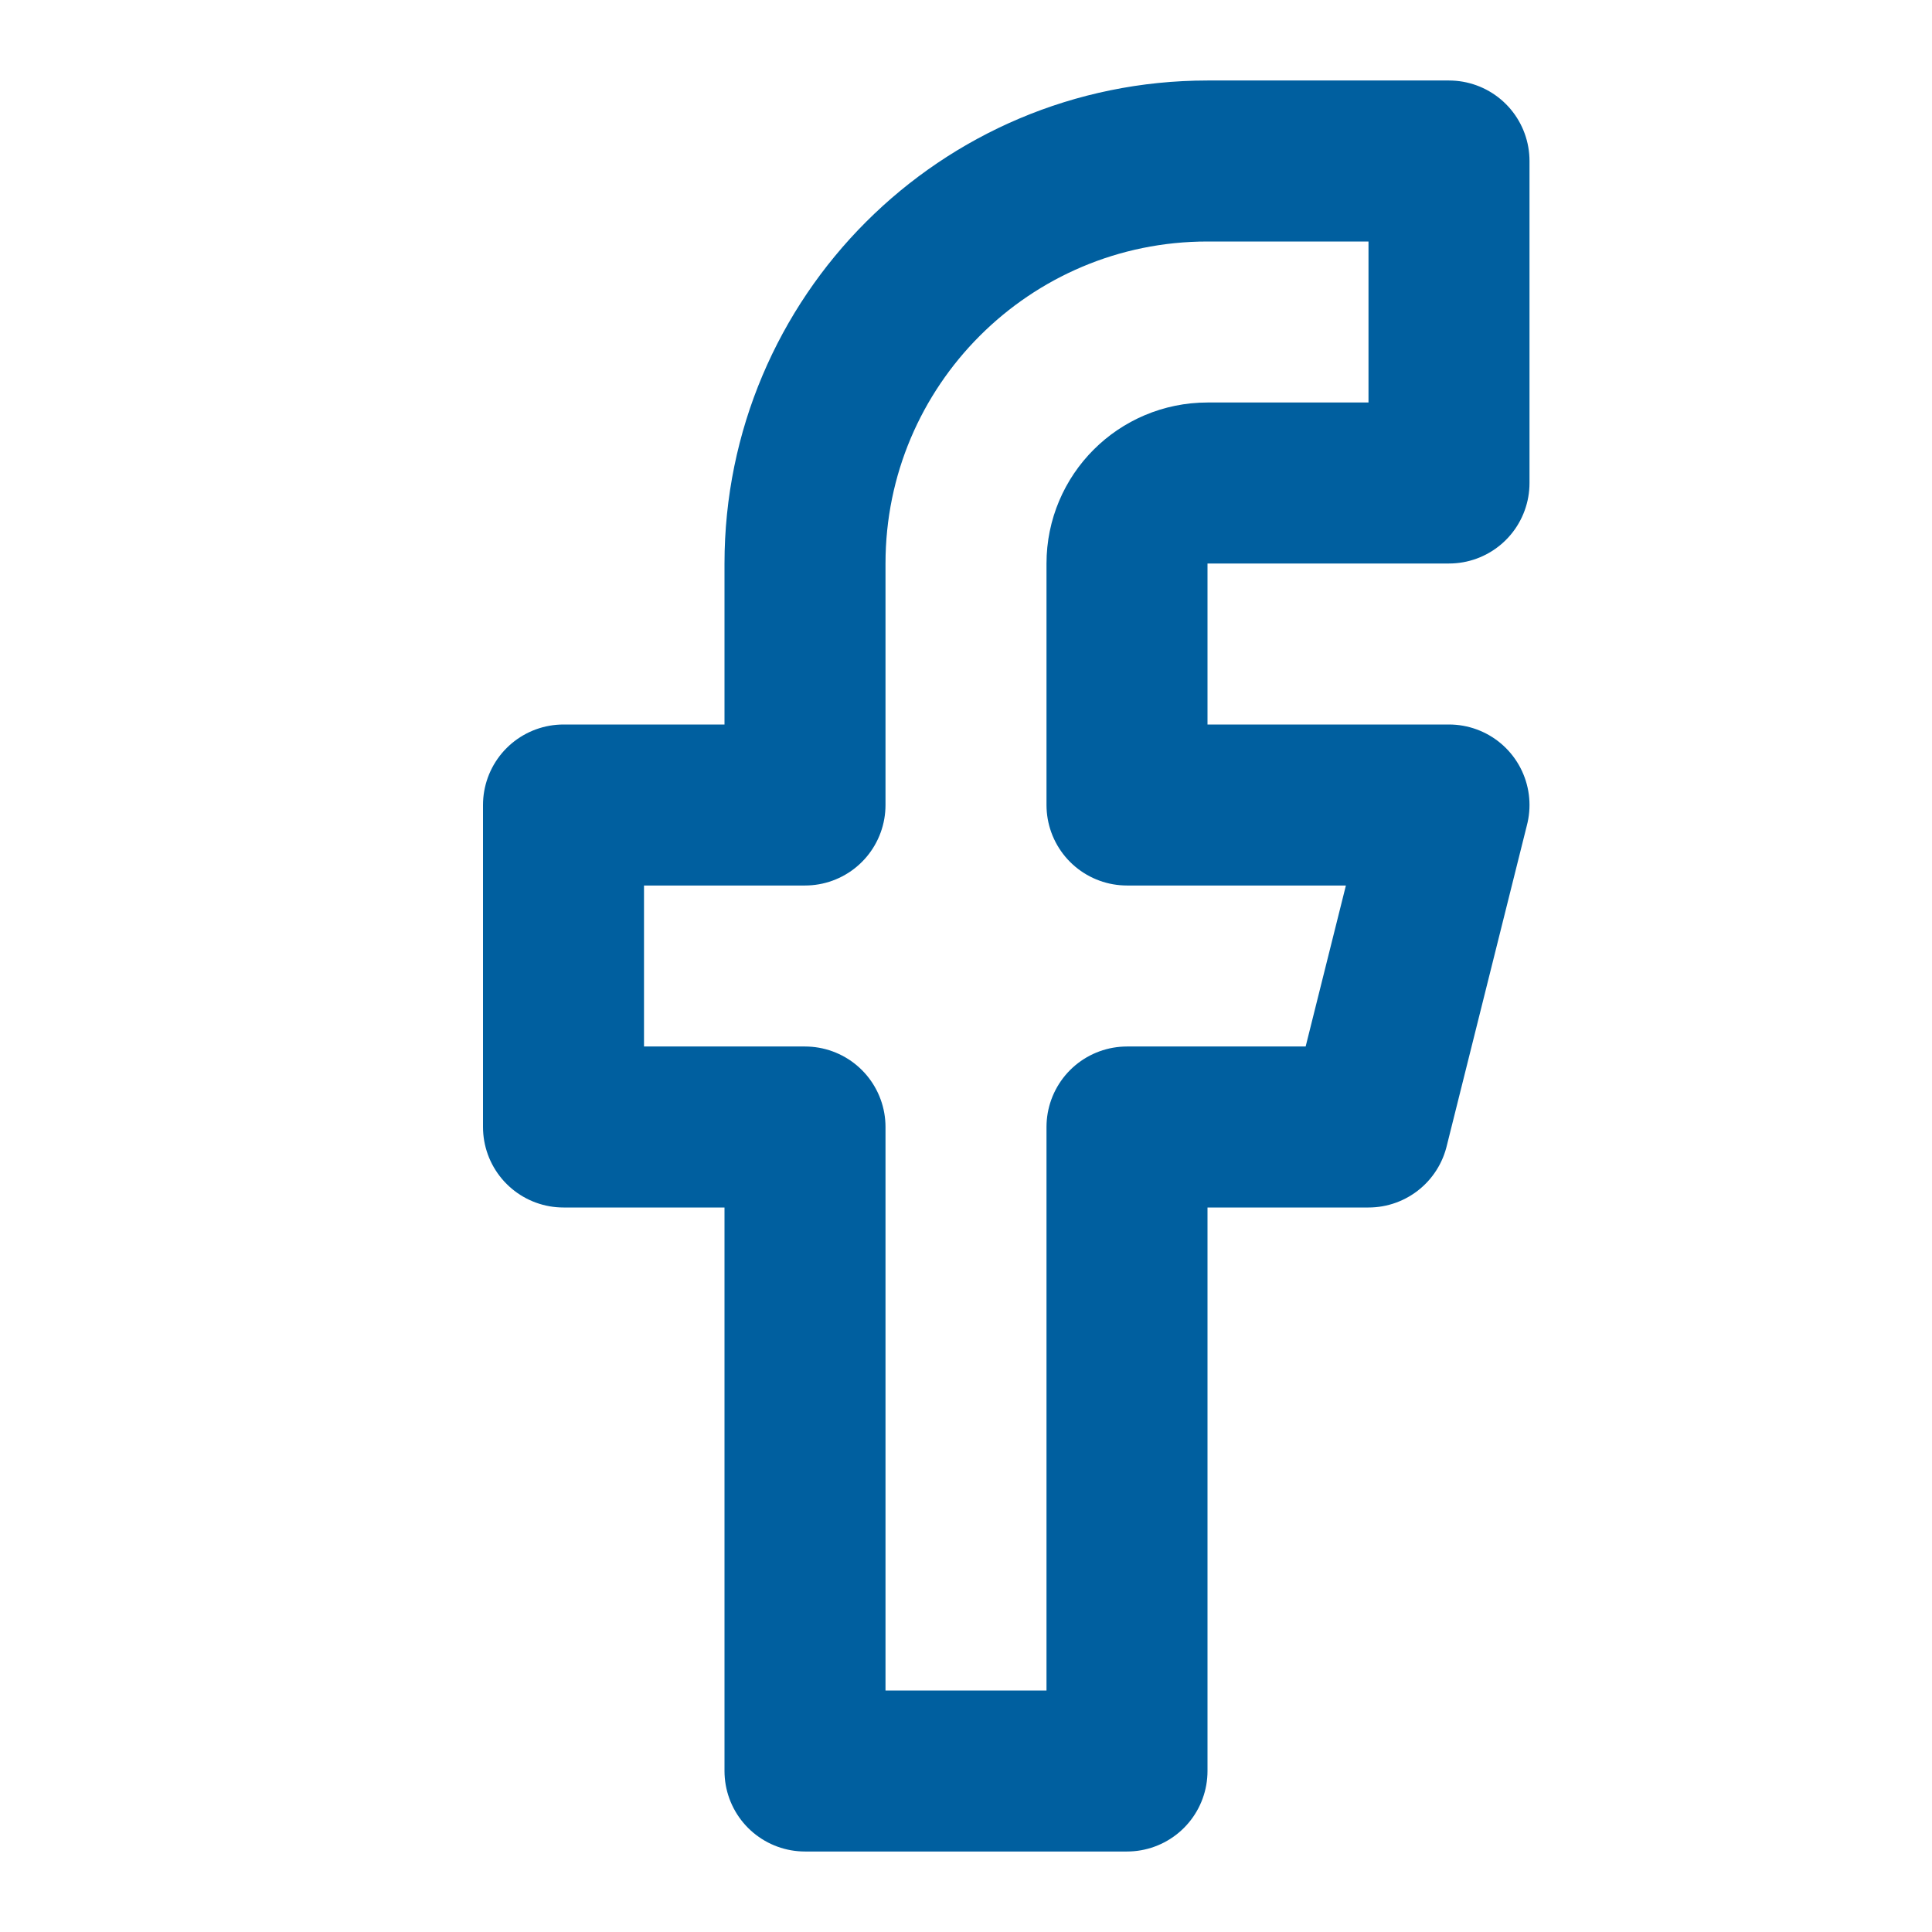
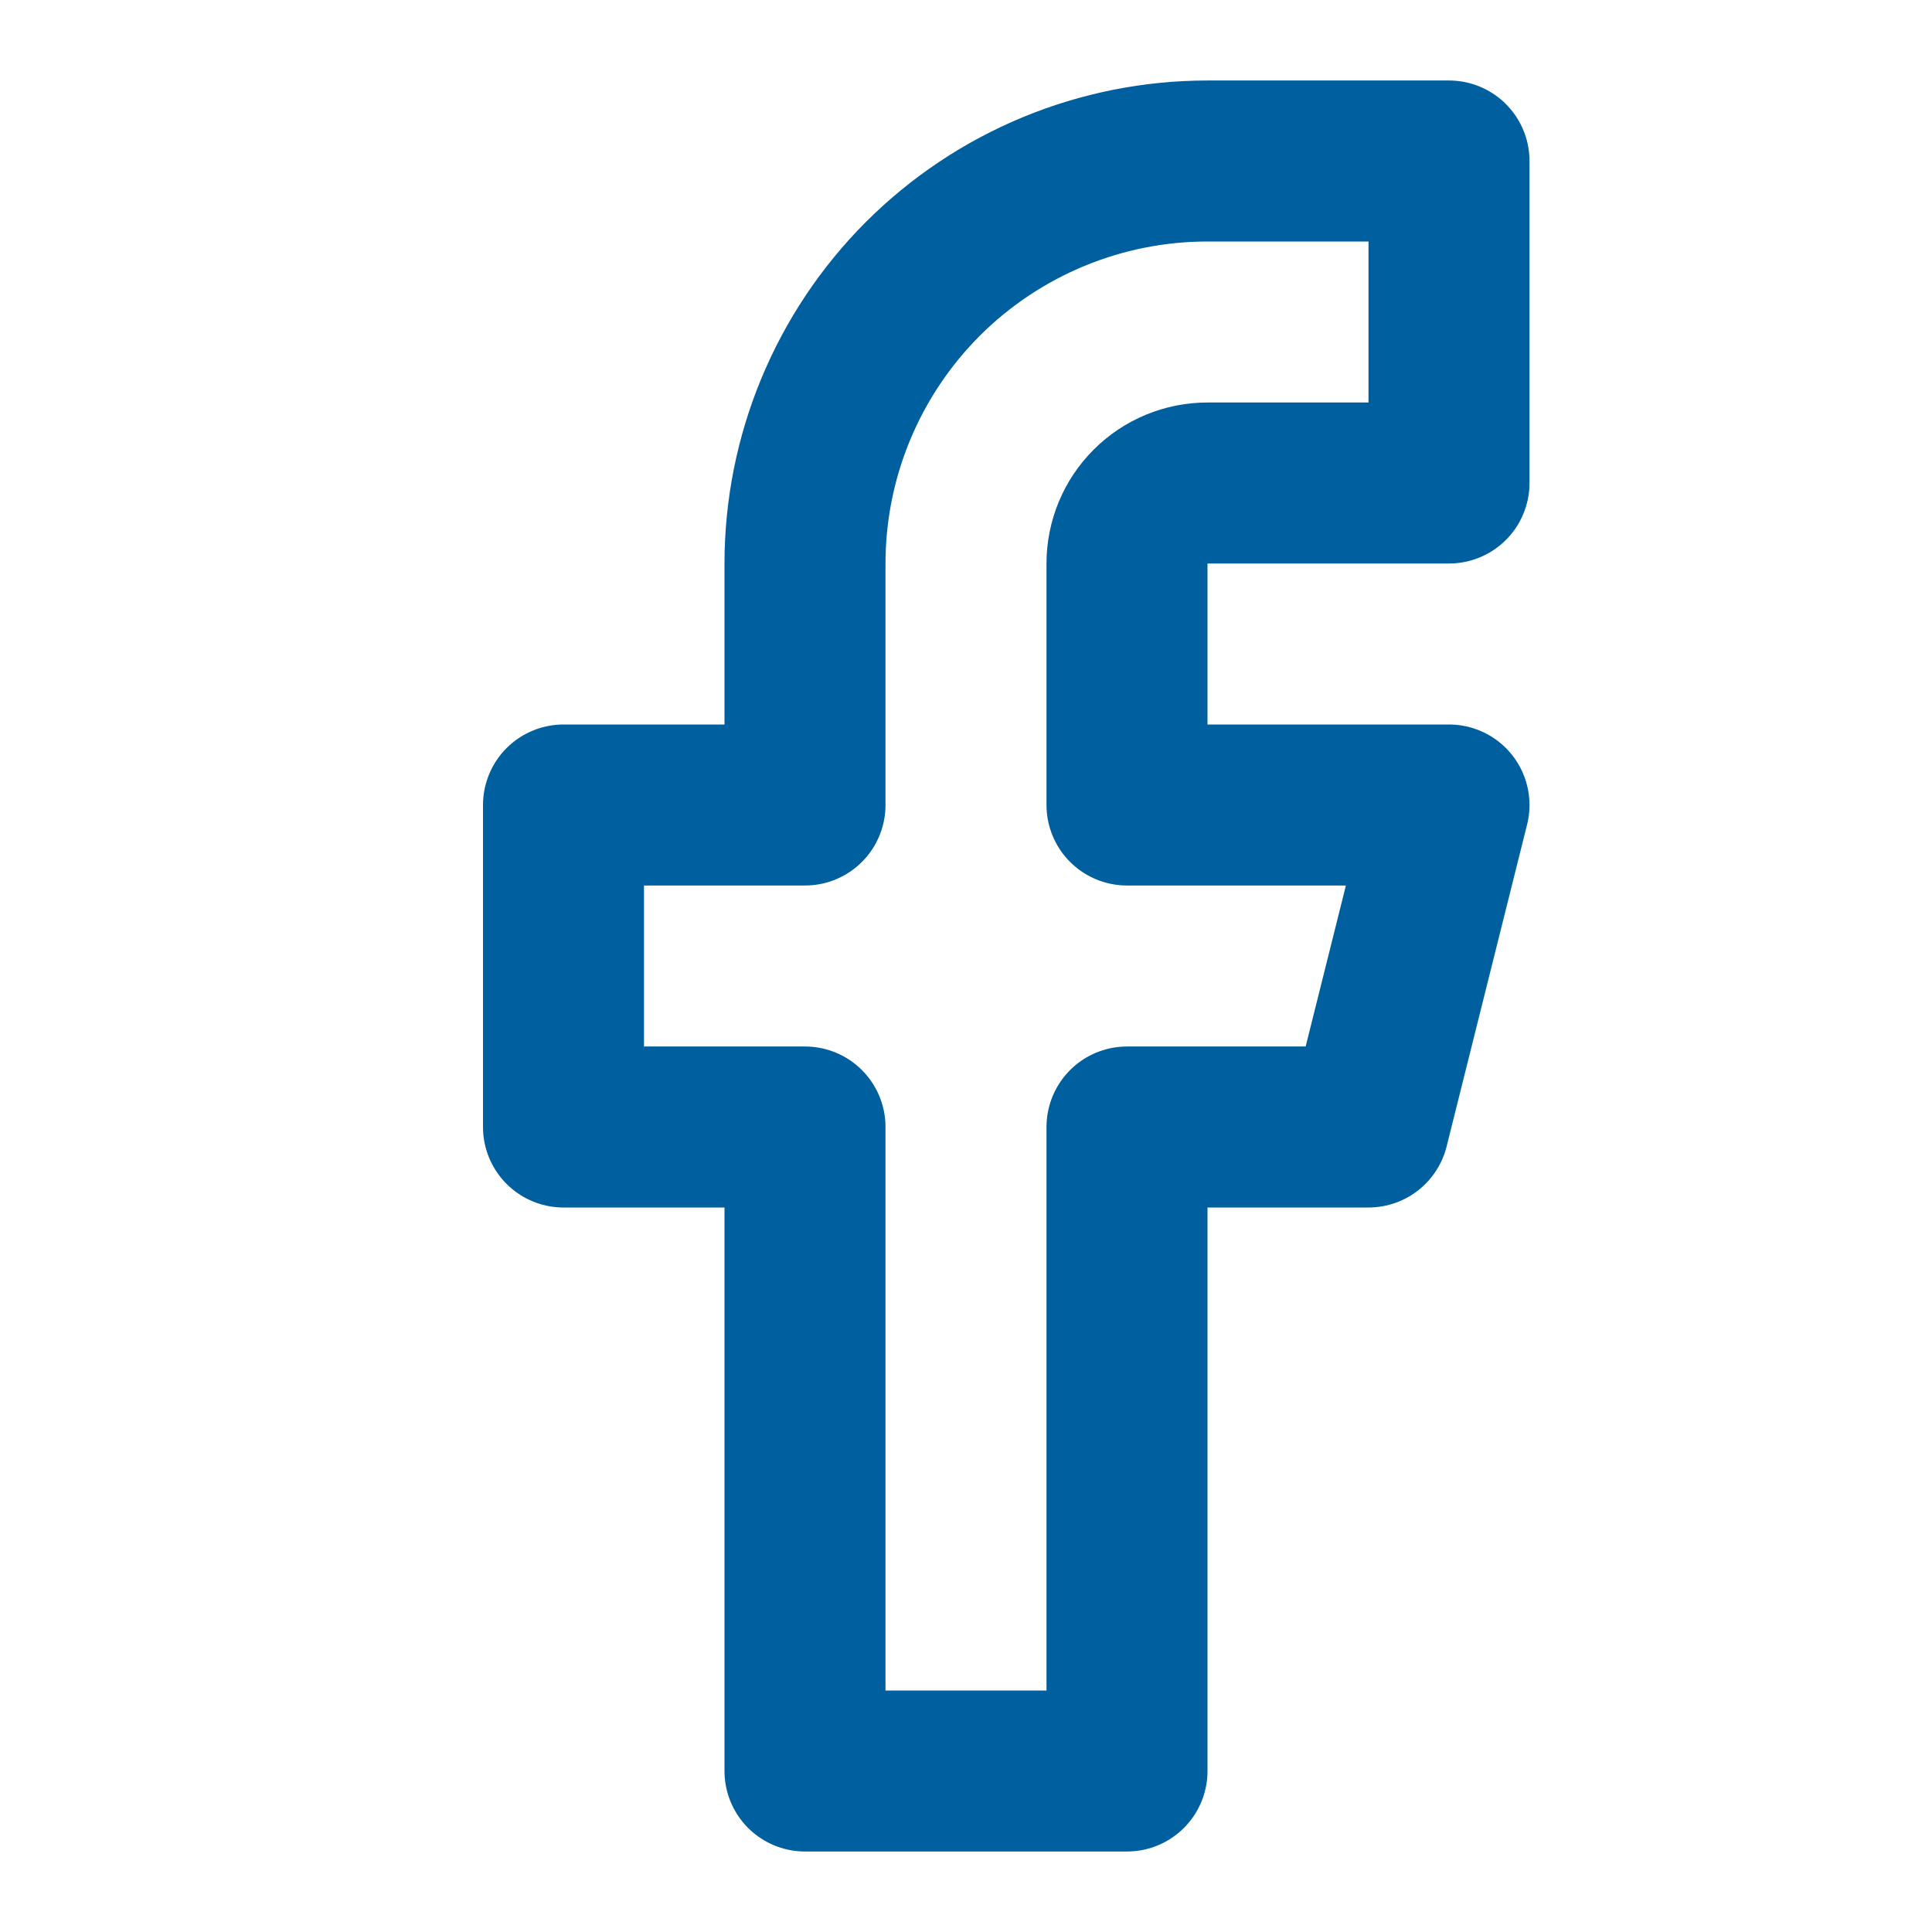
- <svg xmlns="http://www.w3.org/2000/svg" width="24" height="24" fill="none">
-   <path d="M18 2h-3a5 5 0 00-5 5v3H7v4h3v8h4v-8h3l1-4h-4V7a1 1 0 011-1h3V2z" stroke="#005F9F" stroke-width="2" stroke-linecap="round" stroke-linejoin="round" />
+ <svg xmlns="http://www.w3.org/2000/svg" width="24" height="24" viewBox="0 0 24 24" fill="none">
+   <path d="M18 2H15C13.674 2 12.402 2.527 11.464 3.464C10.527 4.402 10 5.674 10 7V10H7V14H10V22H14V14H17L18 10H14V7C14 6.735 14.105 6.48 14.293 6.293C14.48 6.105 14.735 6 15 6H18V2Z" stroke="#005F9F" stroke-width="2" stroke-linecap="round" stroke-linejoin="round" />
</svg>
